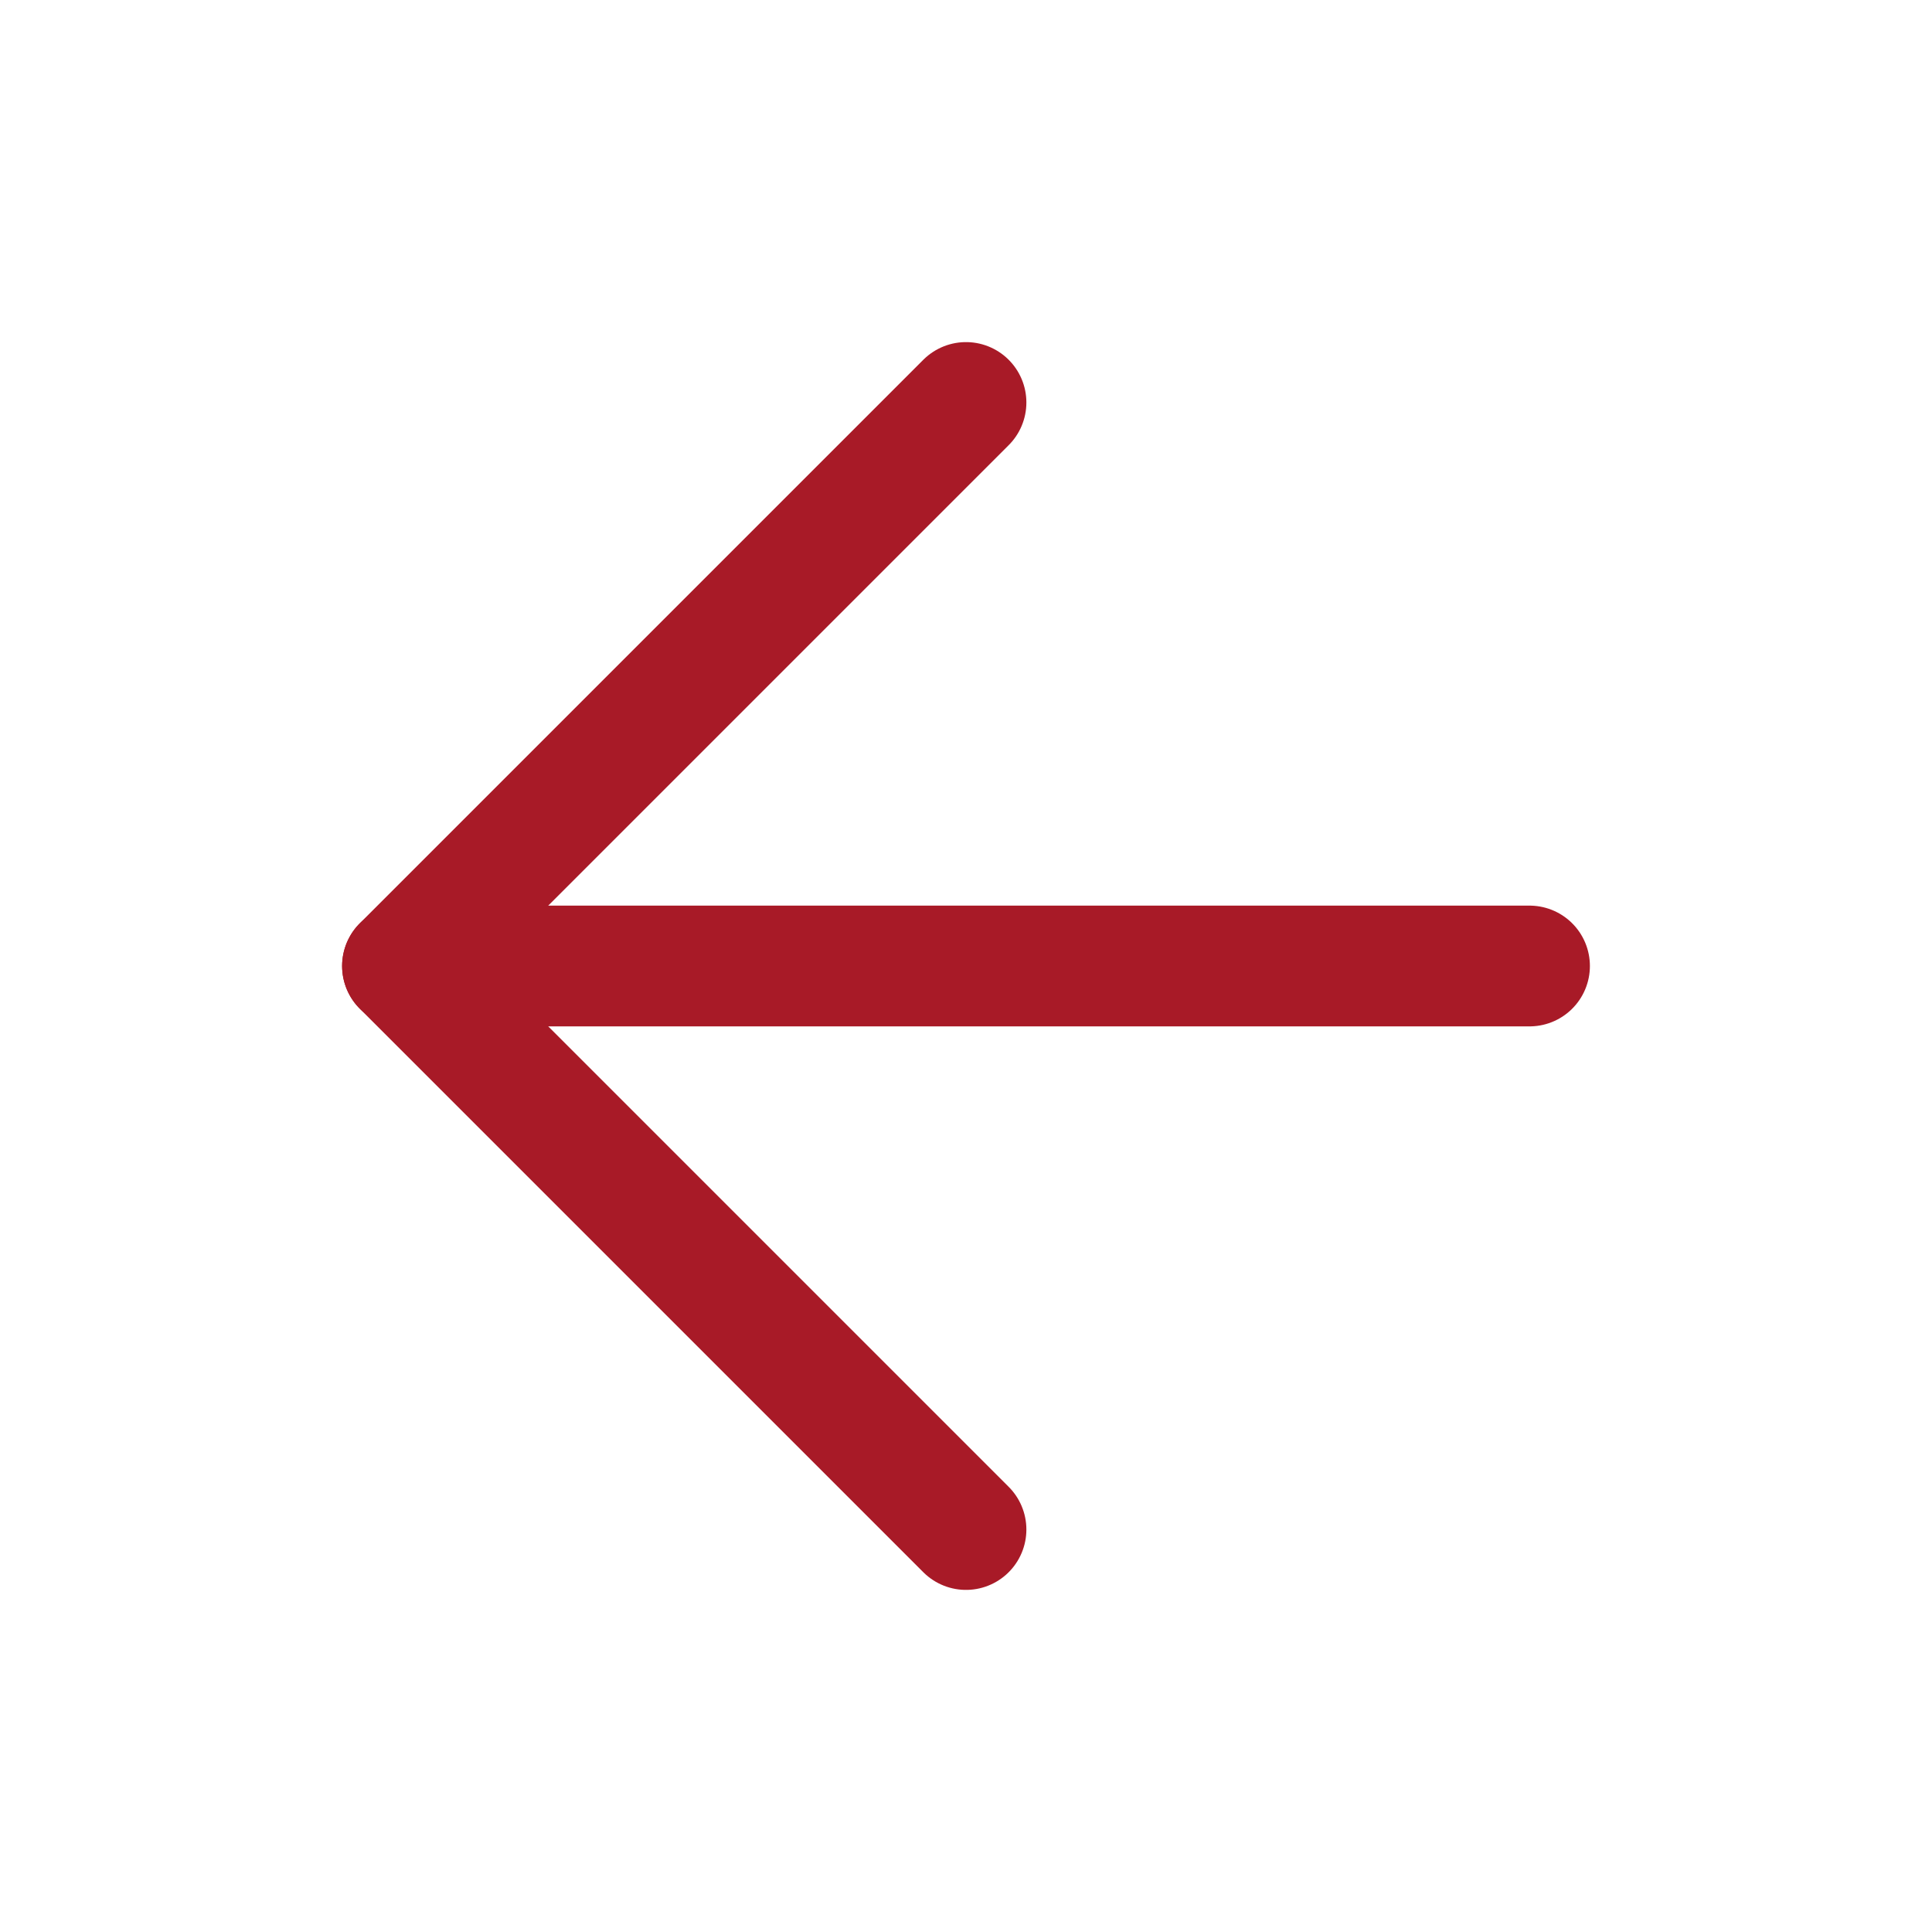
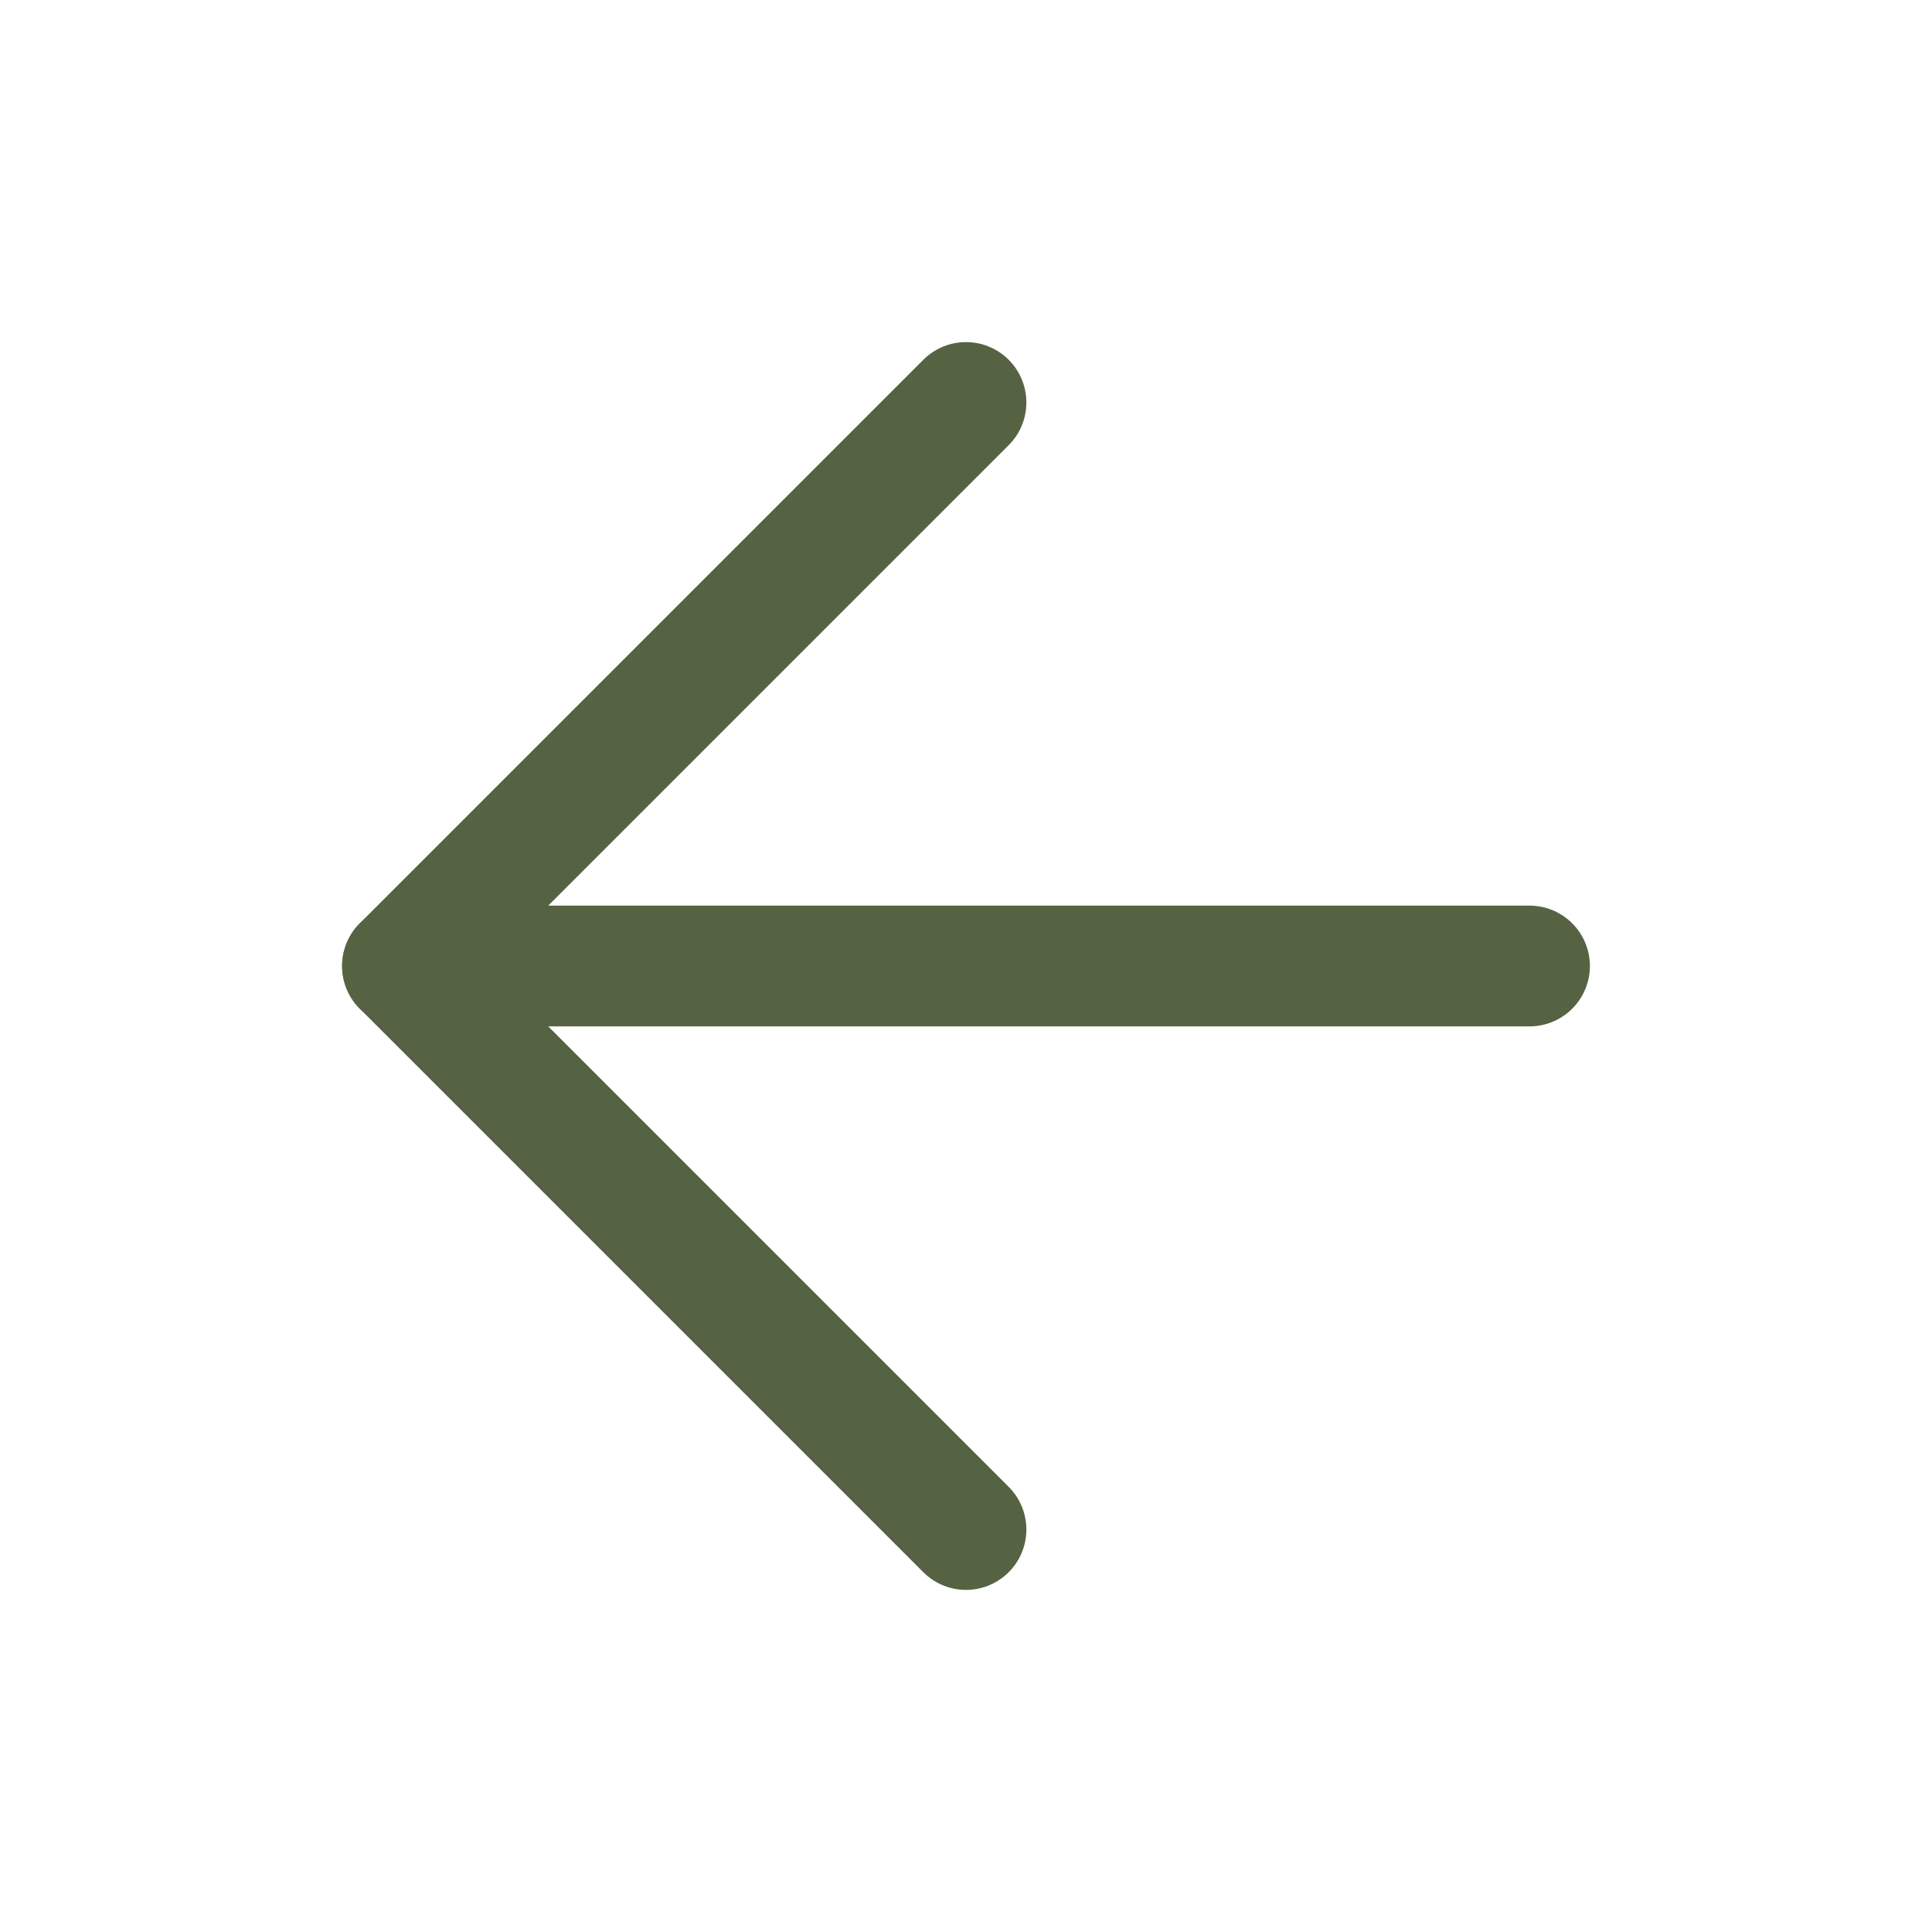
<svg xmlns="http://www.w3.org/2000/svg" preserveAspectRatio="none" overflow="visible" style="display: block;" width="28" height="28" viewBox="0 0 28 28" fill="none">
  <g id="Icon / arrowF">
-     <path id="Vector" d="M22.167 14H5.833" stroke="#A81A27" stroke-width="1.75" stroke-linecap="round" stroke-linejoin="round" />
-     <path id="Vector_2" d="M14 22.167L5.833 14L14 5.833" stroke="#A81A27" stroke-width="1.75" stroke-linecap="round" stroke-linejoin="round" />
+     <path id="Vector" d="M22.167 14H5.833" stroke="#566343" stroke-width="1.75" stroke-linecap="round" stroke-linejoin="round" />
+     <path id="Vector_2" d="M14 22.167L5.833 14L14 5.833" stroke="#566343" stroke-width="1.75" stroke-linecap="round" stroke-linejoin="round" />
  </g>
</svg>
